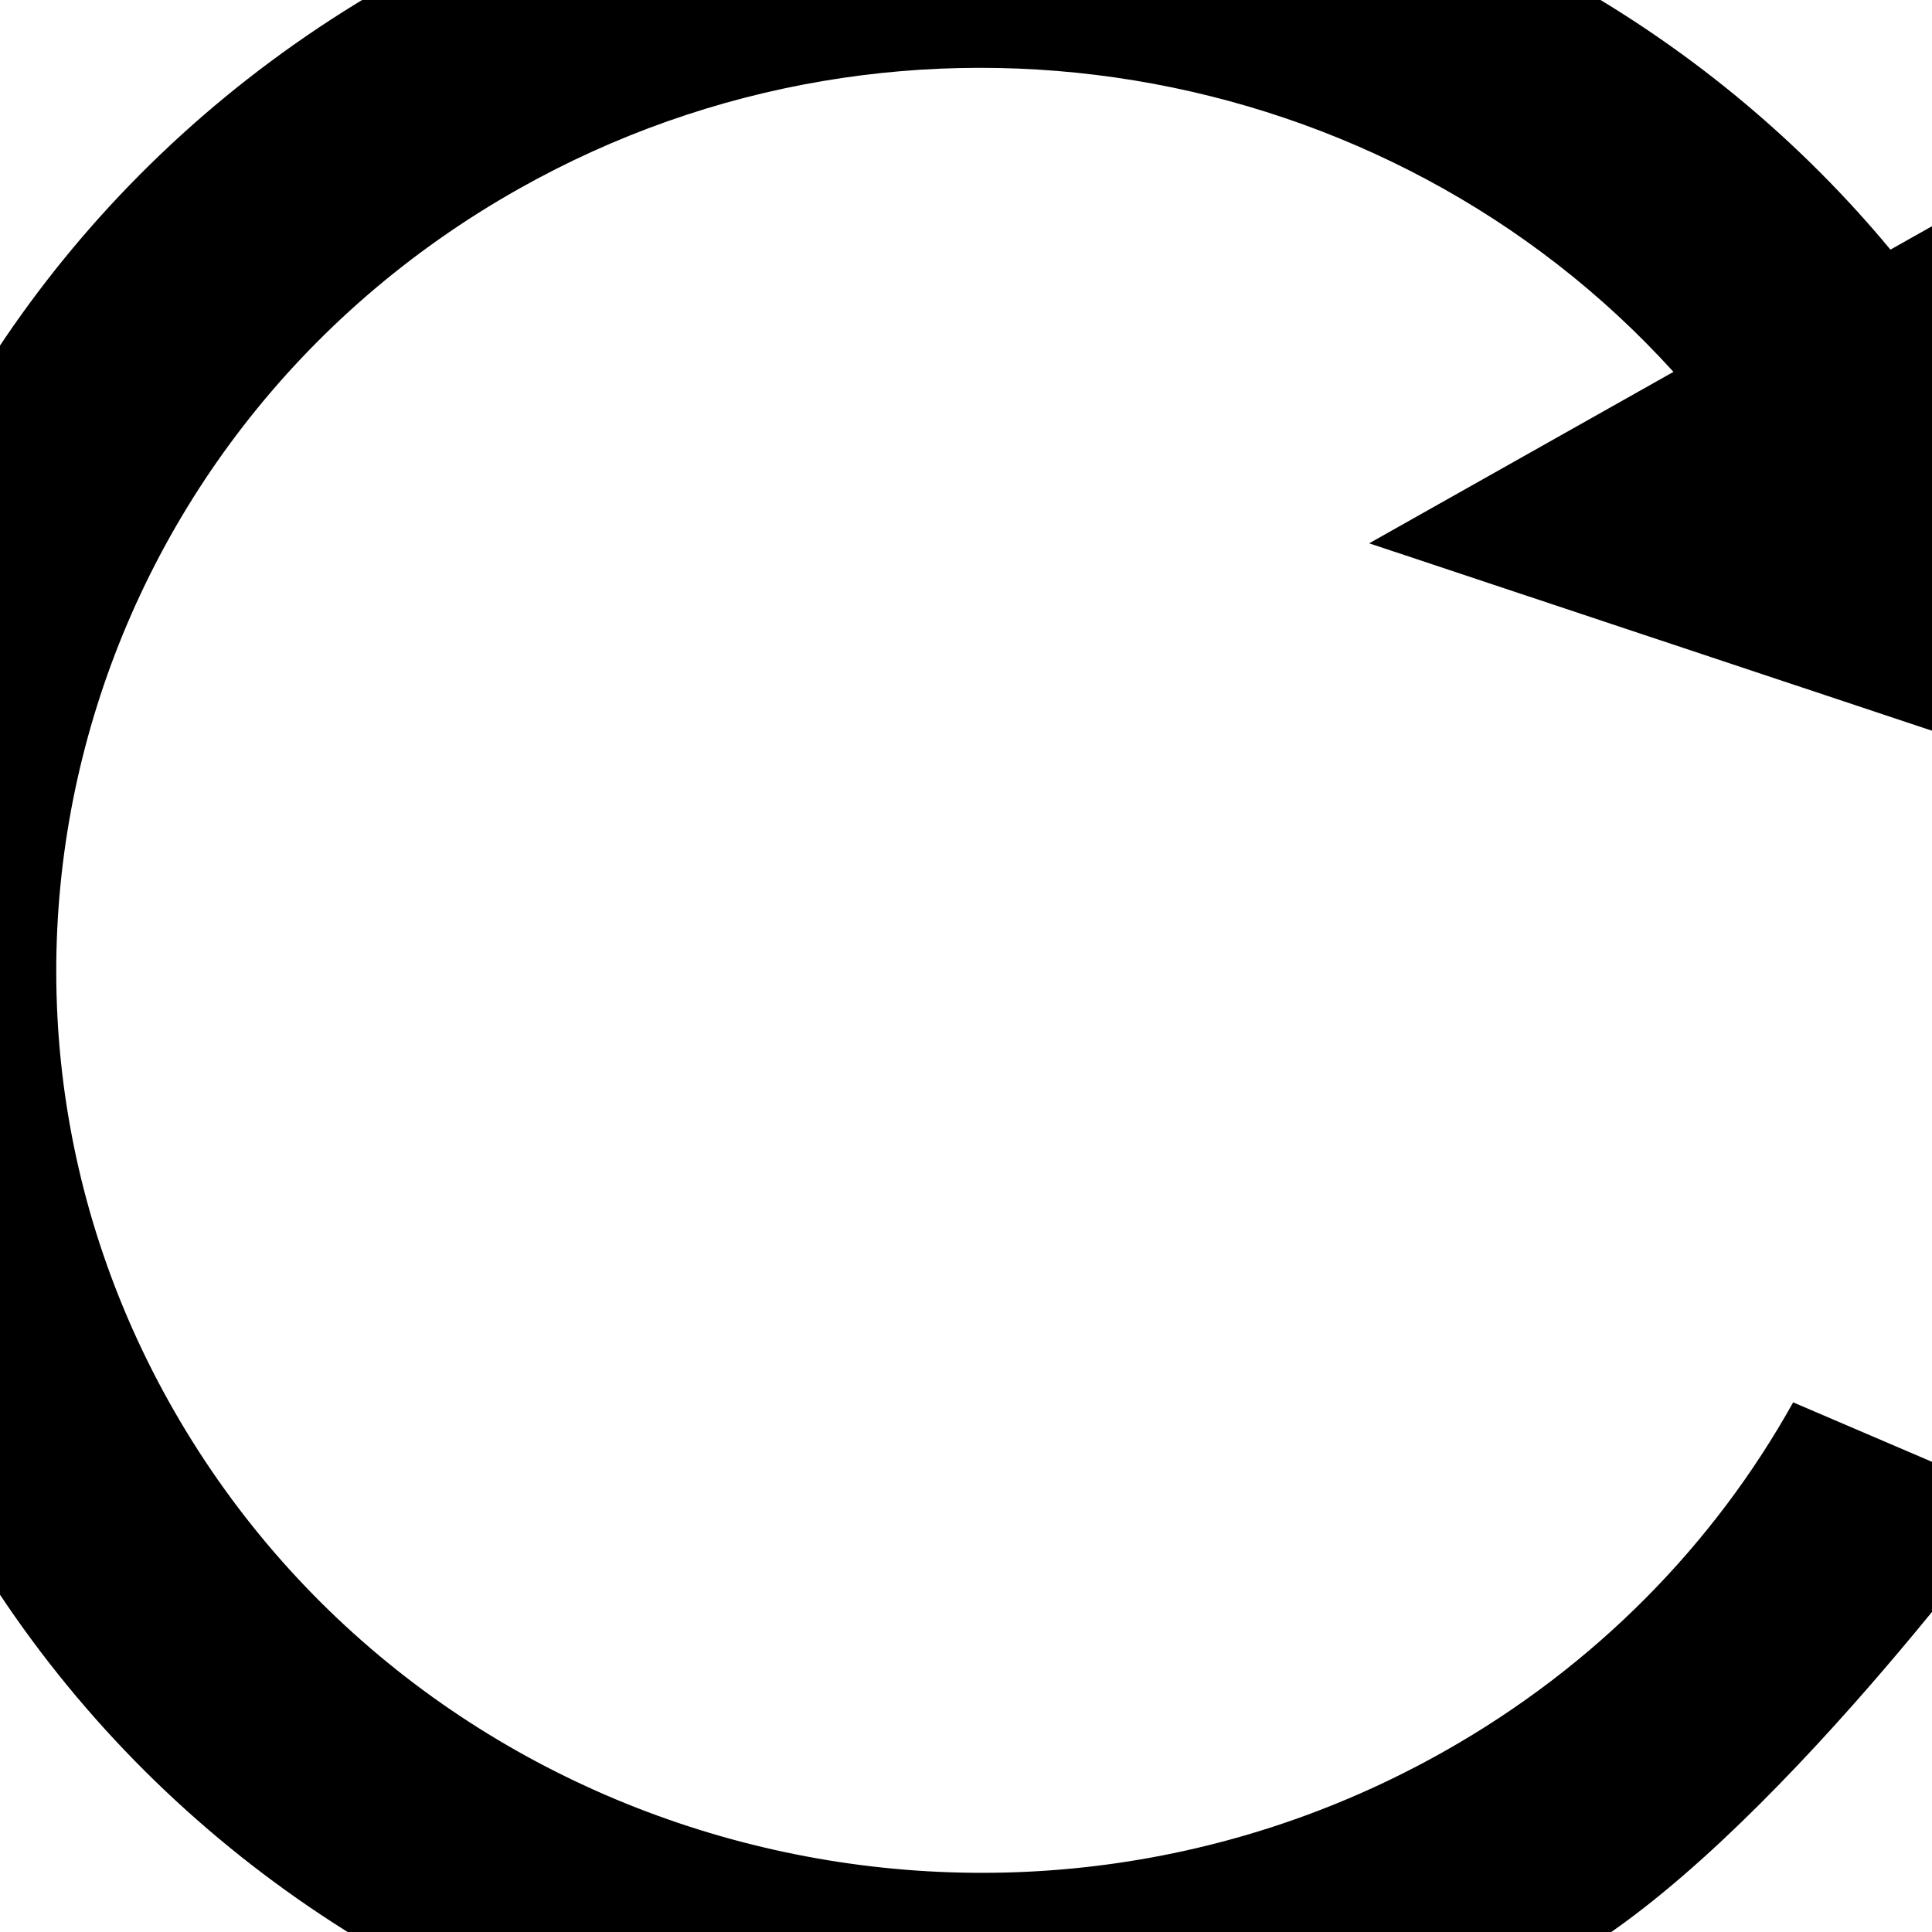
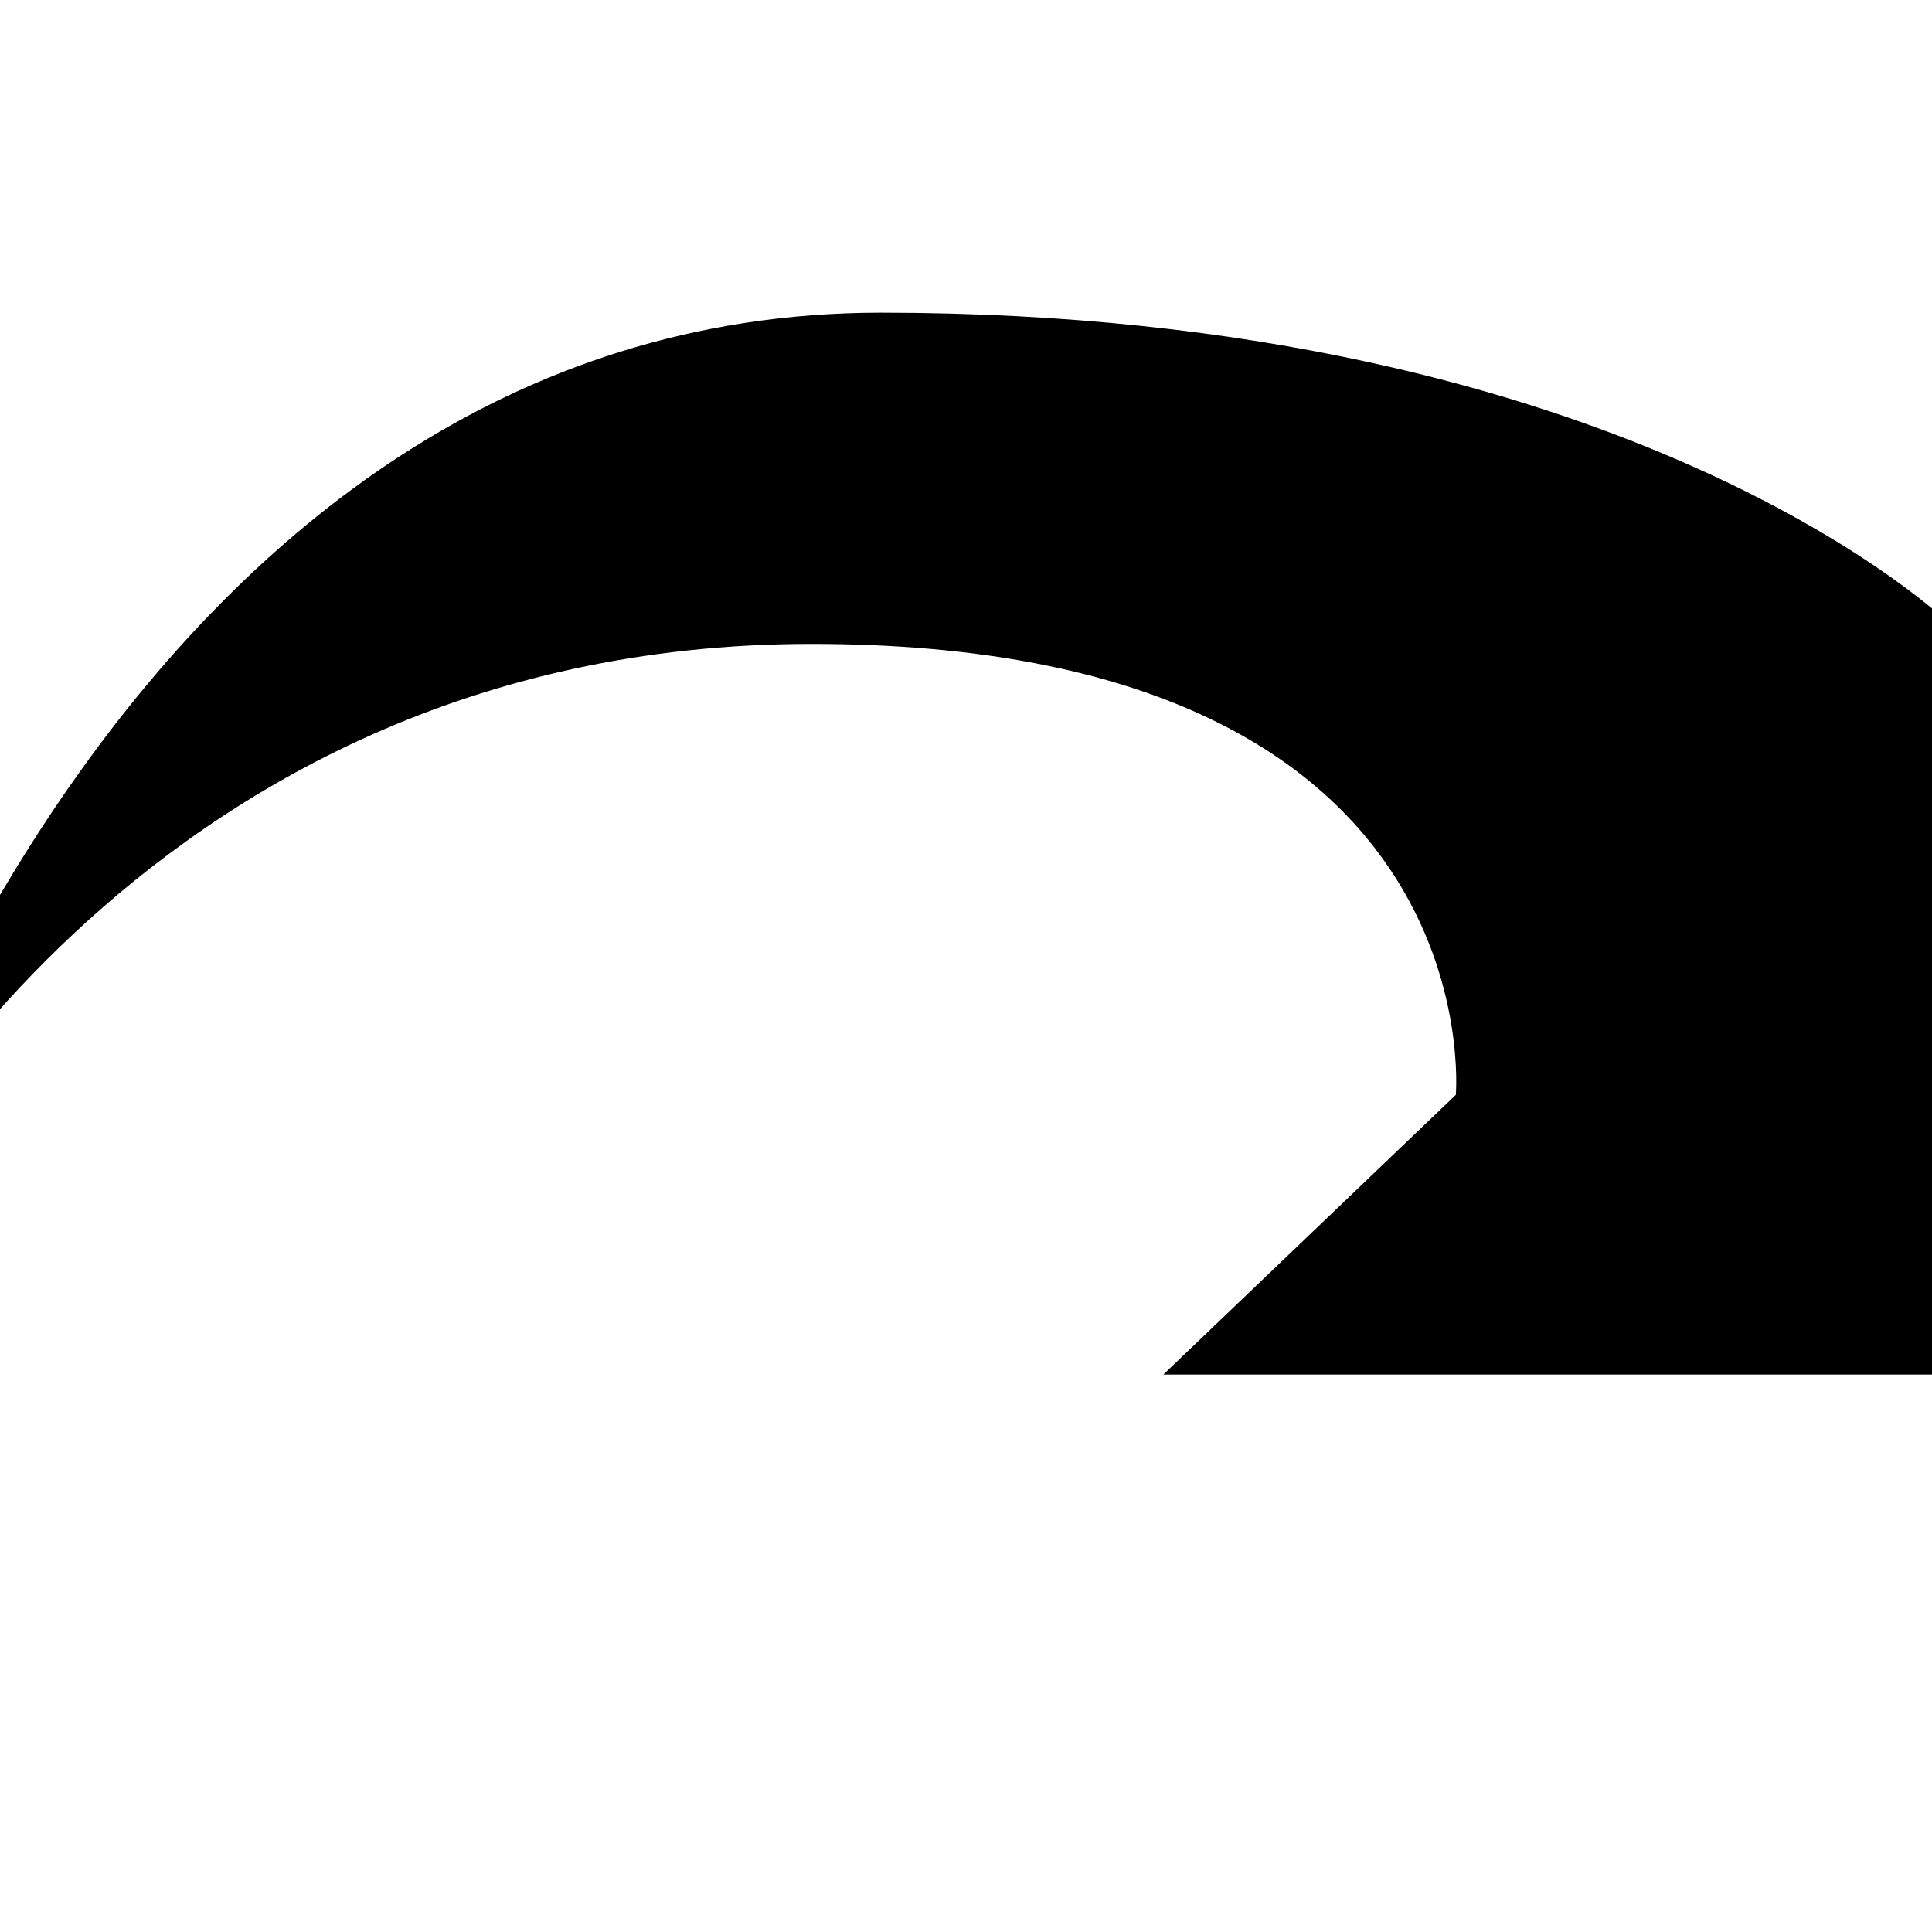
- <svg xmlns="http://www.w3.org/2000/svg" preserveAspectRatio="xMidYMid" width="1024" height="1024" viewBox="0 0 1024 1024">
+ <svg xmlns="http://www.w3.org/2000/svg" width="1024" height="1024" viewBox="0 0 1024 1024">
  <defs>
    <style>
      .cls-1 {
-         fill: #000;
        fill-rule: evenodd;
      }
    </style>
  </defs>
-   <path d="M1121.503,64.967 L1054.302,397.380 L725.683,287.967 L886.964,197.103 C735.777,30.212 480.304,-15.584 274.960,100.106 C40.538,232.174 -39.784,524.679 95.563,753.428 C230.904,982.181 530.664,1060.558 765.086,928.487 C846.121,882.834 908.741,818.011 950.405,743.276 L1070.437,794.690 C1070.437,794.690 936.553,979.156 830.438,1038.939 C533.500,1206.224 153.810,1106.948 -17.628,817.199 C-189.062,527.447 -87.326,156.942 209.613,-10.347 C477.656,-161.355 813.126,-95.142 1001.978,132.306 L1121.503,64.967 Z" class="cls-1" />
+   <path id="Shape_29_copy_3" data-name="Shape 29 copy 3" class="cls-1" d="M1181.48,193.372V728.531H616.6L771.612,580.294s21.019-239-341.56-239S-79.66,648.131-79.66,648.131s147.134-482.4,546.5-482.4S1034.35,331.559,1034.35,331.559Z" />
</svg>
